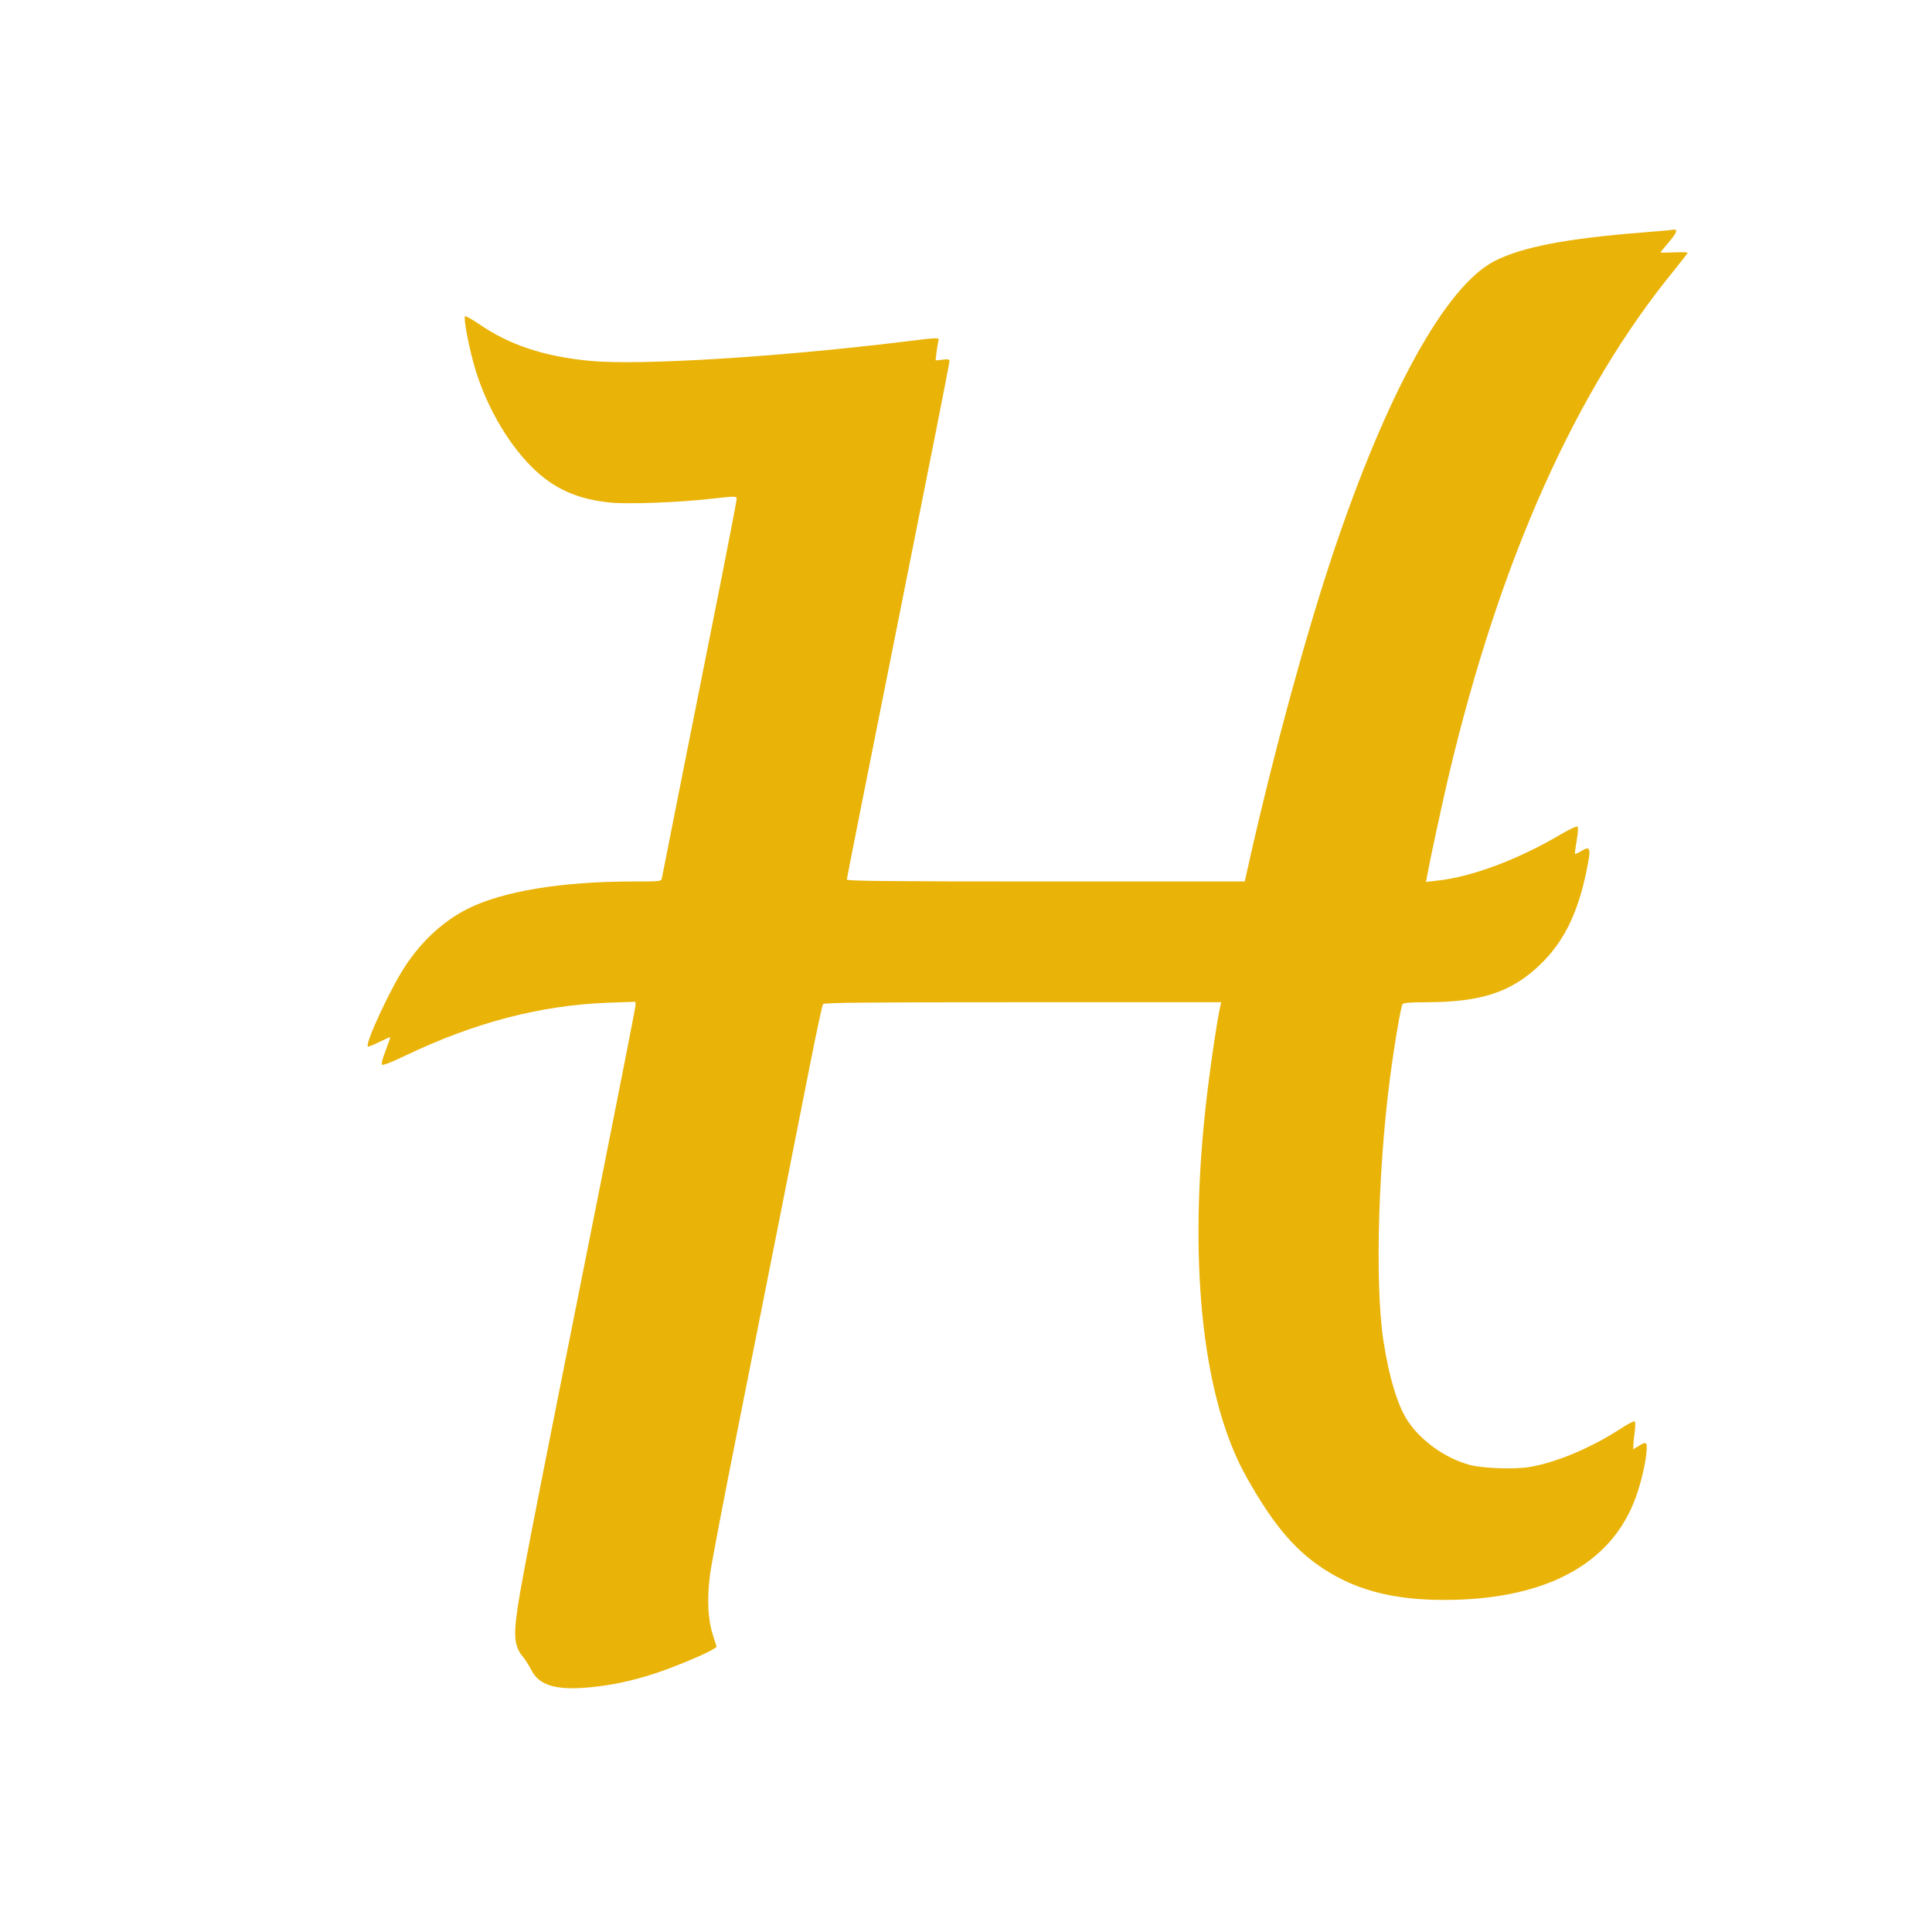
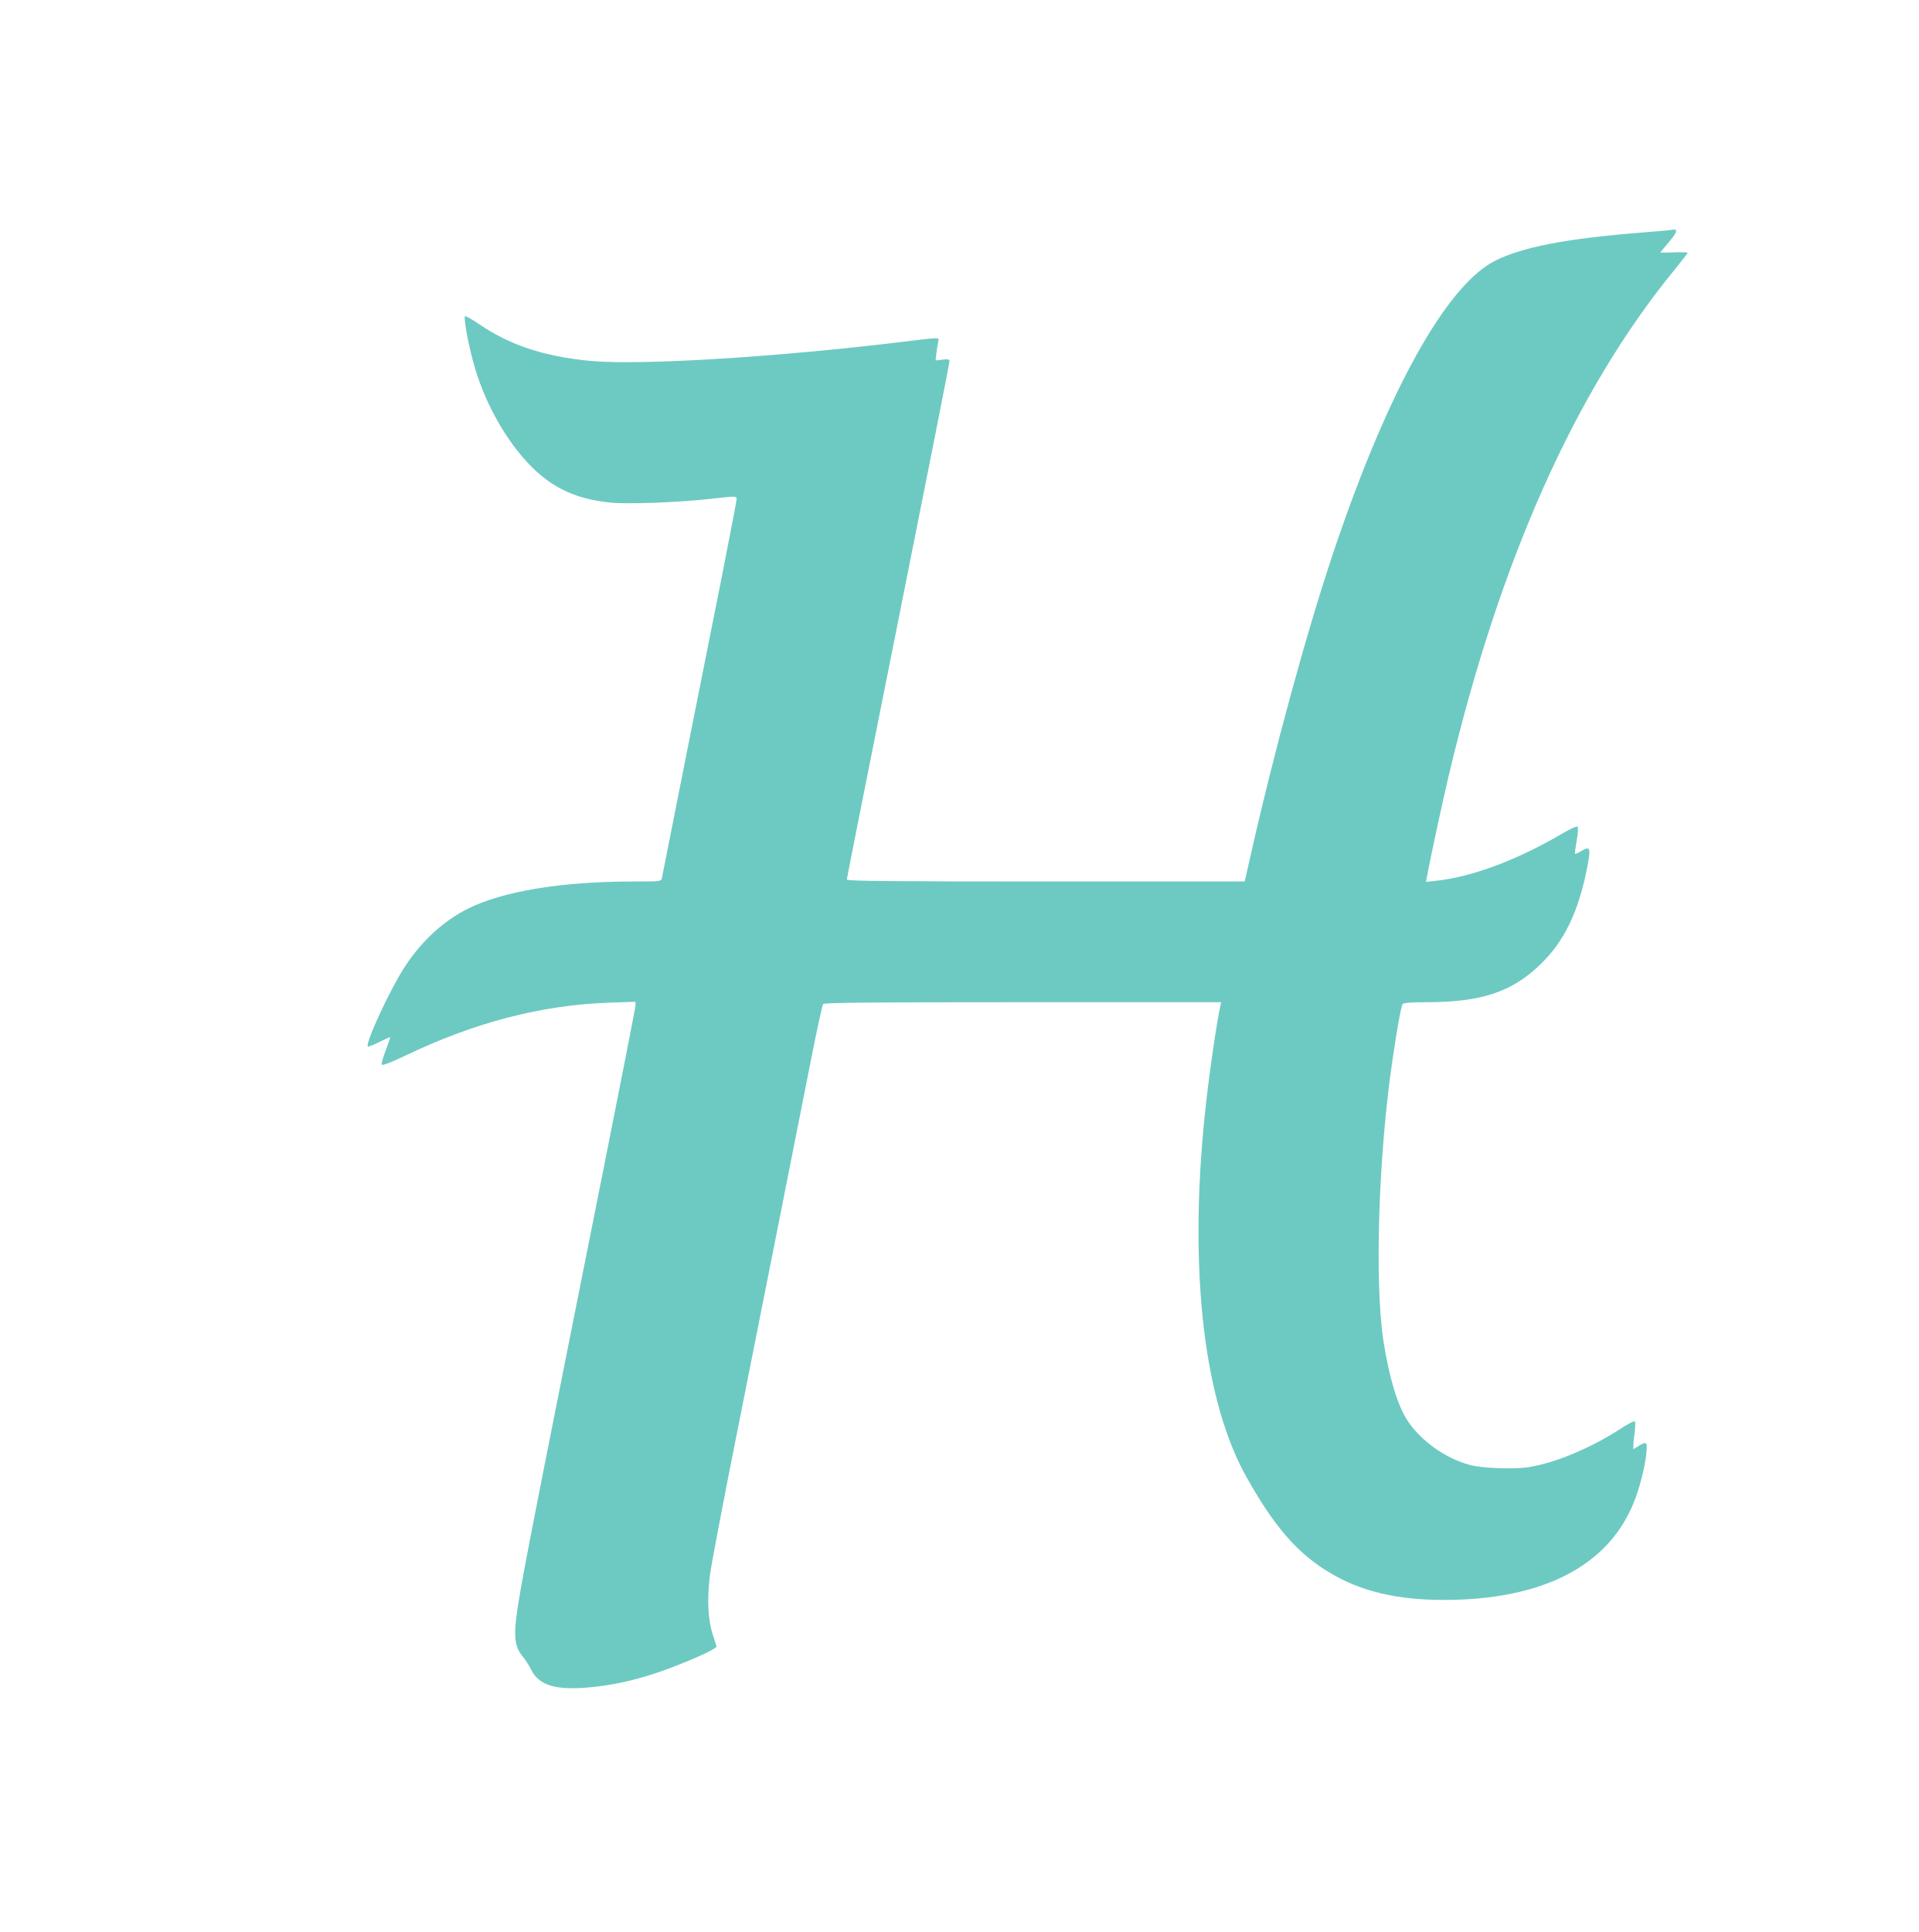
<svg xmlns="http://www.w3.org/2000/svg" version="1.0" width="1271pt" height="1280pt" viewBox="0 0 1271 1280" preserveAspectRatio="xMidYMid meet">
-   <g transform="translate(0,1280) scale(0.1,-0.1)" fill="#eab308" stroke="none">
-     <path d="M11050 11274 c-14 -1 -88 -8 -165 -14 -510 -40 -802 -97 -983 -189 -325 -166 -719 -880 -1077 -1956 -176 -528 -390 -1315 -541 -1987 l-38 -168 -1318 0 c-1052 0 -1318 3 -1318 13 0 7 153 777 340 1712 187 935 340 1708 340 1719 0 16 -6 18 -46 13 l-46 -5 6 52 c3 28 9 61 12 74 8 28 14 28 -239 -3 -830 -101 -1743 -157 -2067 -126 -305 29 -535 105 -738 245 -46 31 -87 54 -91 51 -11 -6 18 -170 53 -299 70 -265 218 -530 390 -701 144 -143 300 -213 523 -235 117 -11 447 1 659 25 171 19 174 19 174 -2 0 -10 -45 -243 -99 -518 -55 -275 -166 -831 -246 -1235 -80 -404 -148 -745 -150 -757 -5 -23 -7 -23 -188 -23 -477 0 -868 -65 -1099 -181 -160 -81 -300 -209 -411 -376 -97 -145 -270 -517 -250 -536 3 -4 37 10 75 29 39 19 71 34 73 32 1 -2 -12 -41 -30 -88 -20 -51 -30 -89 -25 -94 6 -6 68 18 157 61 457 219 898 334 1346 350 l177 6 0 -24 c0 -13 -97 -507 -215 -1099 -516 -2586 -553 -2778 -576 -2968 -15 -126 -4 -190 44 -247 18 -21 43 -62 57 -89 50 -101 160 -135 377 -116 154 14 290 43 448 95 127 42 335 129 380 159 l23 15 -25 78 c-34 106 -40 240 -19 403 9 69 91 499 182 955 183 922 366 1841 481 2425 42 212 80 391 86 398 7 9 284 12 1323 12 l1314 0 -5 -22 c-28 -128 -79 -485 -104 -728 -106 -1033 -6 -1898 280 -2402 184 -327 335 -500 549 -628 205 -123 443 -180 755 -180 648 0 1082 220 1255 637 40 95 78 244 87 335 7 77 2 81 -53 47 l-34 -21 1 29 c0 15 4 55 9 88 4 33 4 64 0 68 -4 5 -47 -18 -96 -50 -196 -127 -430 -225 -606 -253 -97 -16 -311 -8 -393 15 -162 44 -326 162 -413 297 -65 102 -120 285 -157 524 -60 393 -33 1237 61 1869 30 206 57 350 66 363 8 8 53 12 162 12 362 1 563 68 753 253 153 148 246 338 303 616 32 157 28 171 -39 130 -18 -11 -35 -18 -37 -16 -2 2 3 41 11 87 9 49 11 88 6 93 -5 5 -50 -15 -106 -48 -291 -172 -598 -286 -829 -310 l-69 -8 7 39 c19 105 102 490 142 659 339 1434 840 2556 1501 3362 45 56 83 105 83 108 0 4 -41 5 -90 3 -50 -2 -90 -2 -90 -1 0 2 25 32 55 68 52 60 62 87 32 84 -7 -1 -23 -3 -37 -5z" fill="#eab308" />
+   <g transform="translate(0,1280) scale(0.1,-0.1)" fill="#6dcac2" stroke="none">
+     <path d="M11050 11274 c-14 -1 -88 -8 -165 -14 -510 -40 -802 -97 -983 -189 -325 -166 -719 -880 -1077 -1956 -176 -528 -390 -1315 -541 -1987 l-38 -168 -1318 0 c-1052 0 -1318 3 -1318 13 0 7 153 777 340 1712 187 935 340 1708 340 1719 0 16 -6 18 -46 13 l-46 -5 6 52 c3 28 9 61 12 74 8 28 14 28 -239 -3 -830 -101 -1743 -157 -2067 -126 -305 29 -535 105 -738 245 -46 31 -87 54 -91 51 -11 -6 18 -170 53 -299 70 -265 218 -530 390 -701 144 -143 300 -213 523 -235 117 -11 447 1 659 25 171 19 174 19 174 -2 0 -10 -45 -243 -99 -518 -55 -275 -166 -831 -246 -1235 -80 -404 -148 -745 -150 -757 -5 -23 -7 -23 -188 -23 -477 0 -868 -65 -1099 -181 -160 -81 -300 -209 -411 -376 -97 -145 -270 -517 -250 -536 3 -4 37 10 75 29 39 19 71 34 73 32 1 -2 -12 -41 -30 -88 -20 -51 -30 -89 -25 -94 6 -6 68 18 157 61 457 219 898 334 1346 350 l177 6 0 -24 c0 -13 -97 -507 -215 -1099 -516 -2586 -553 -2778 -576 -2968 -15 -126 -4 -190 44 -247 18 -21 43 -62 57 -89 50 -101 160 -135 377 -116 154 14 290 43 448 95 127 42 335 129 380 159 l23 15 -25 78 c-34 106 -40 240 -19 403 9 69 91 499 182 955 183 922 366 1841 481 2425 42 212 80 391 86 398 7 9 284 12 1323 12 l1314 0 -5 -22 c-28 -128 -79 -485 -104 -728 -106 -1033 -6 -1898 280 -2402 184 -327 335 -500 549 -628 205 -123 443 -180 755 -180 648 0 1082 220 1255 637 40 95 78 244 87 335 7 77 2 81 -53 47 l-34 -21 1 29 c0 15 4 55 9 88 4 33 4 64 0 68 -4 5 -47 -18 -96 -50 -196 -127 -430 -225 -606 -253 -97 -16 -311 -8 -393 15 -162 44 -326 162 -413 297 -65 102 -120 285 -157 524 -60 393 -33 1237 61 1869 30 206 57 350 66 363 8 8 53 12 162 12 362 1 563 68 753 253 153 148 246 338 303 616 32 157 28 171 -39 130 -18 -11 -35 -18 -37 -16 -2 2 3 41 11 87 9 49 11 88 6 93 -5 5 -50 -15 -106 -48 -291 -172 -598 -286 -829 -310 l-69 -8 7 39 c19 105 102 490 142 659 339 1434 840 2556 1501 3362 45 56 83 105 83 108 0 4 -41 5 -90 3 -50 -2 -90 -2 -90 -1 0 2 25 32 55 68 52 60 62 87 32 84 -7 -1 -23 -3 -37 -5z" fill="#6dcac2" />
  </g>
</svg>
